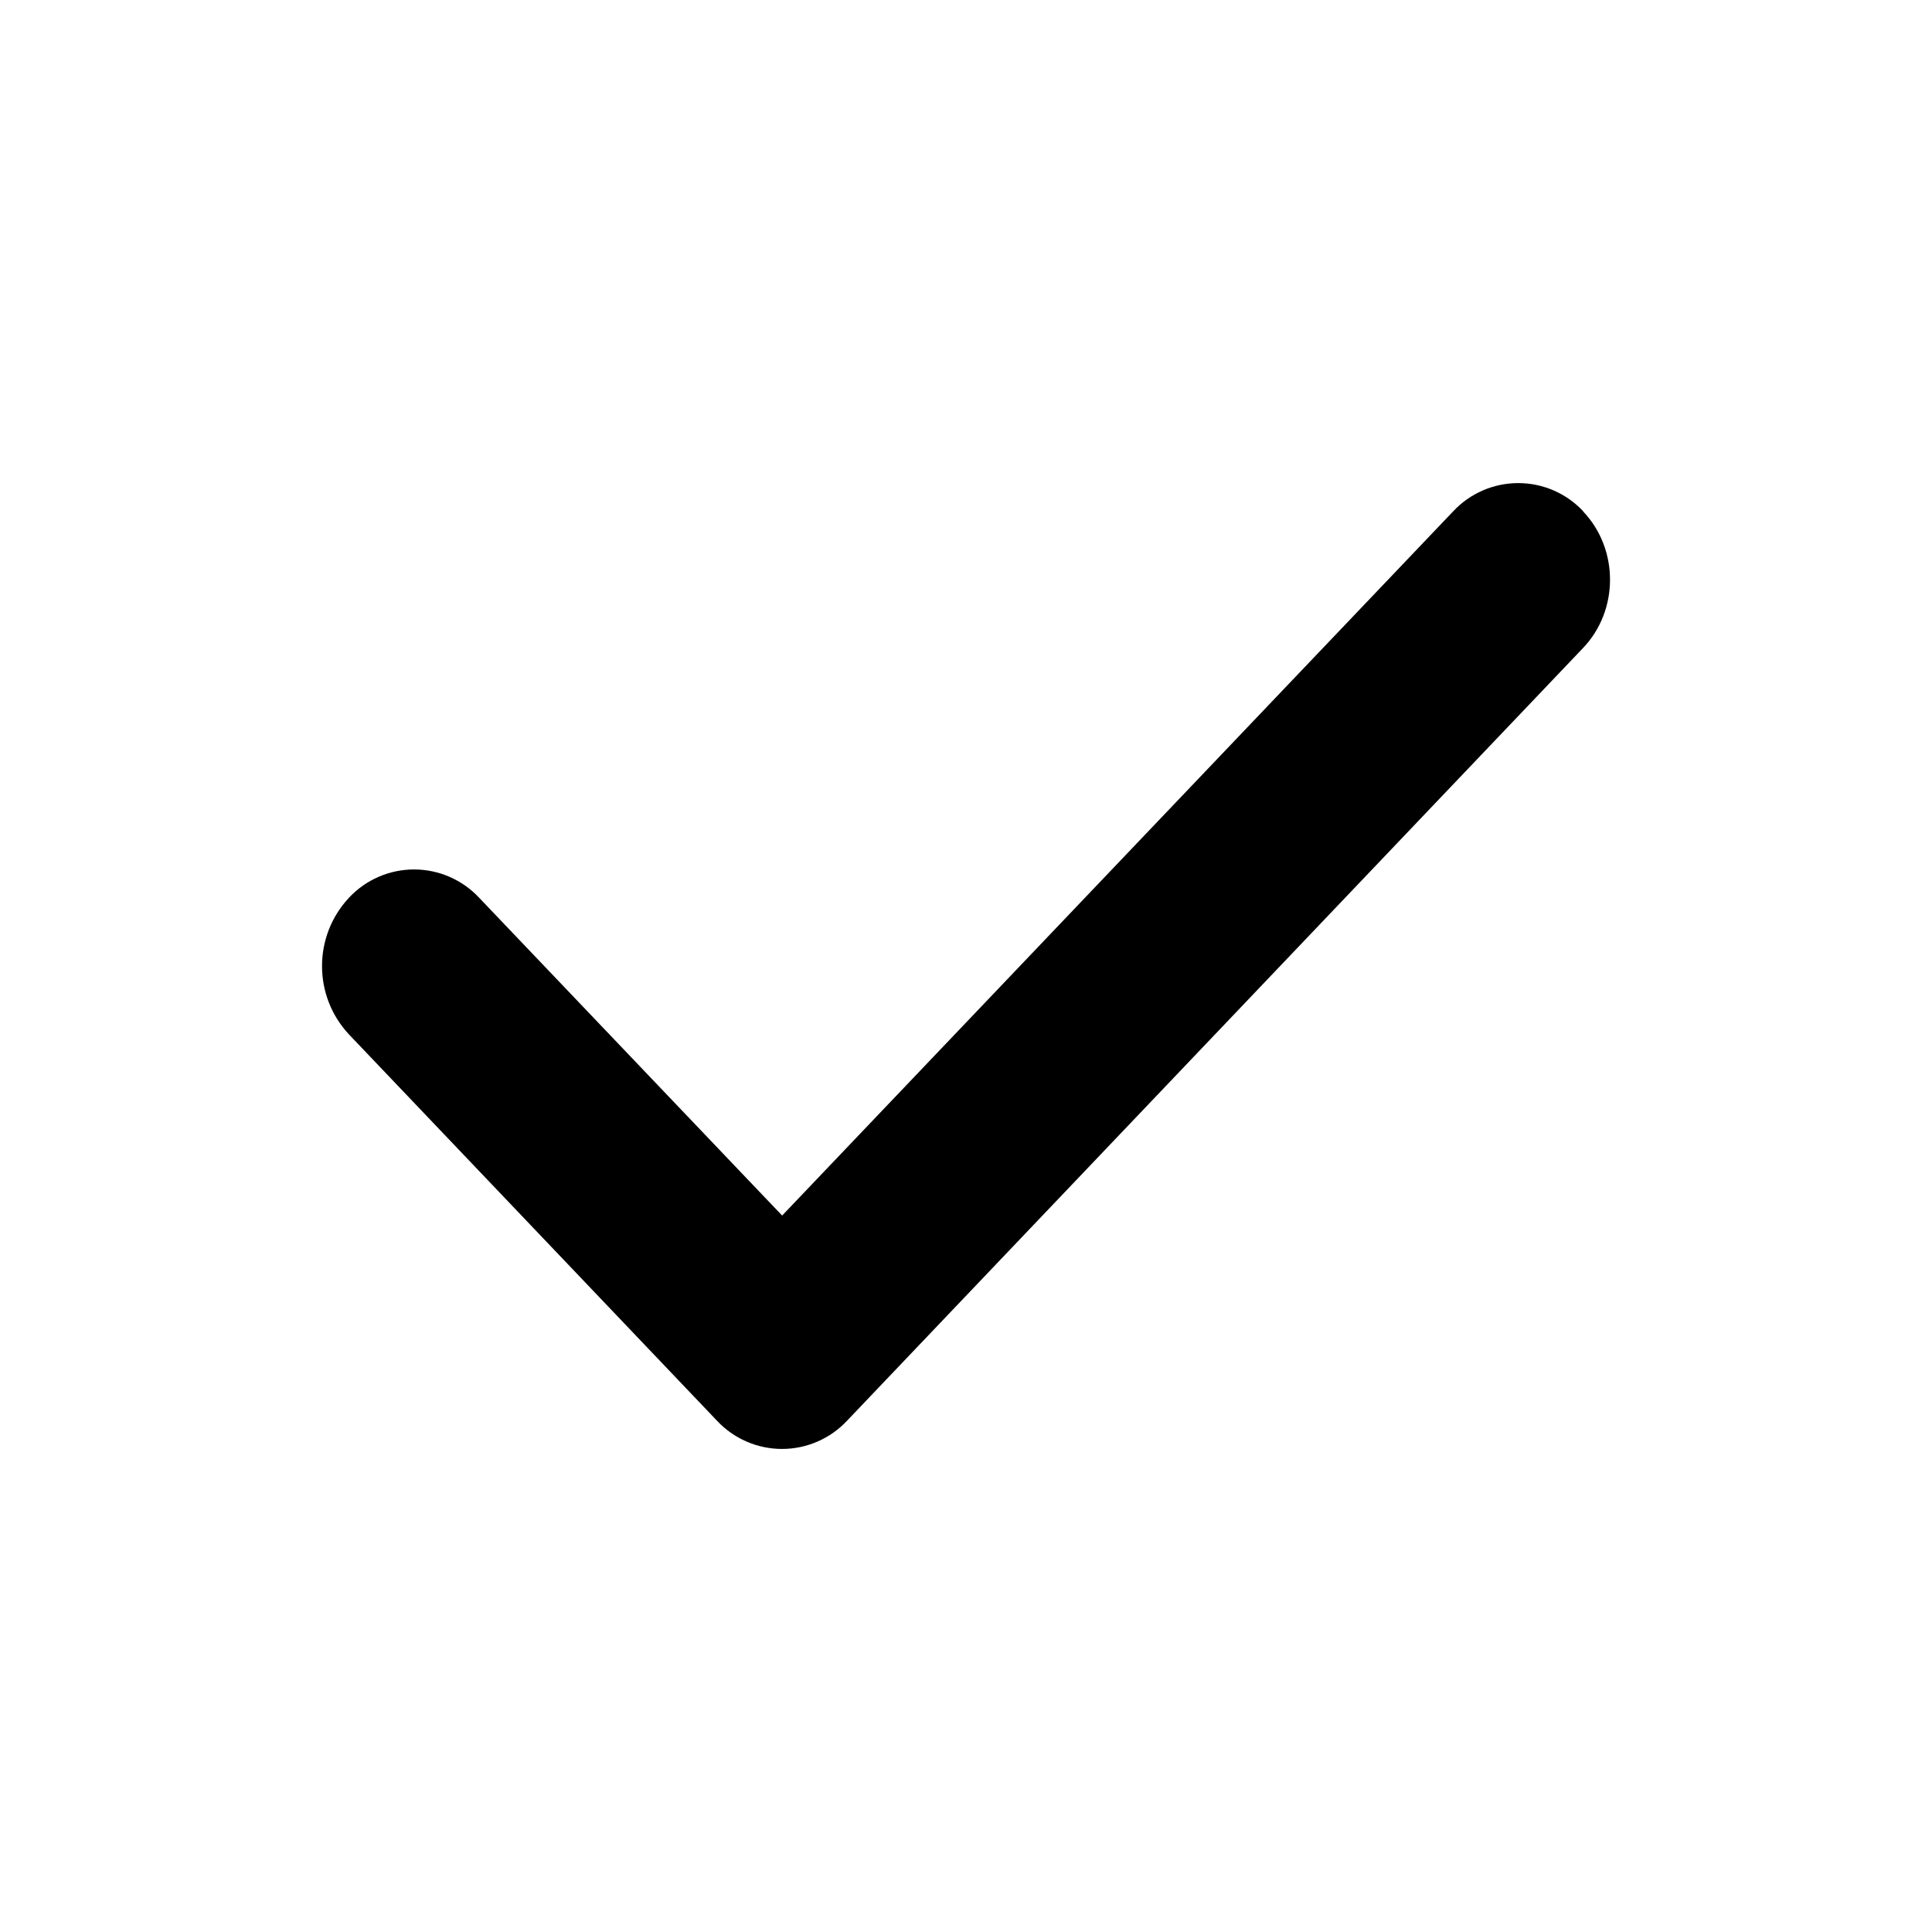
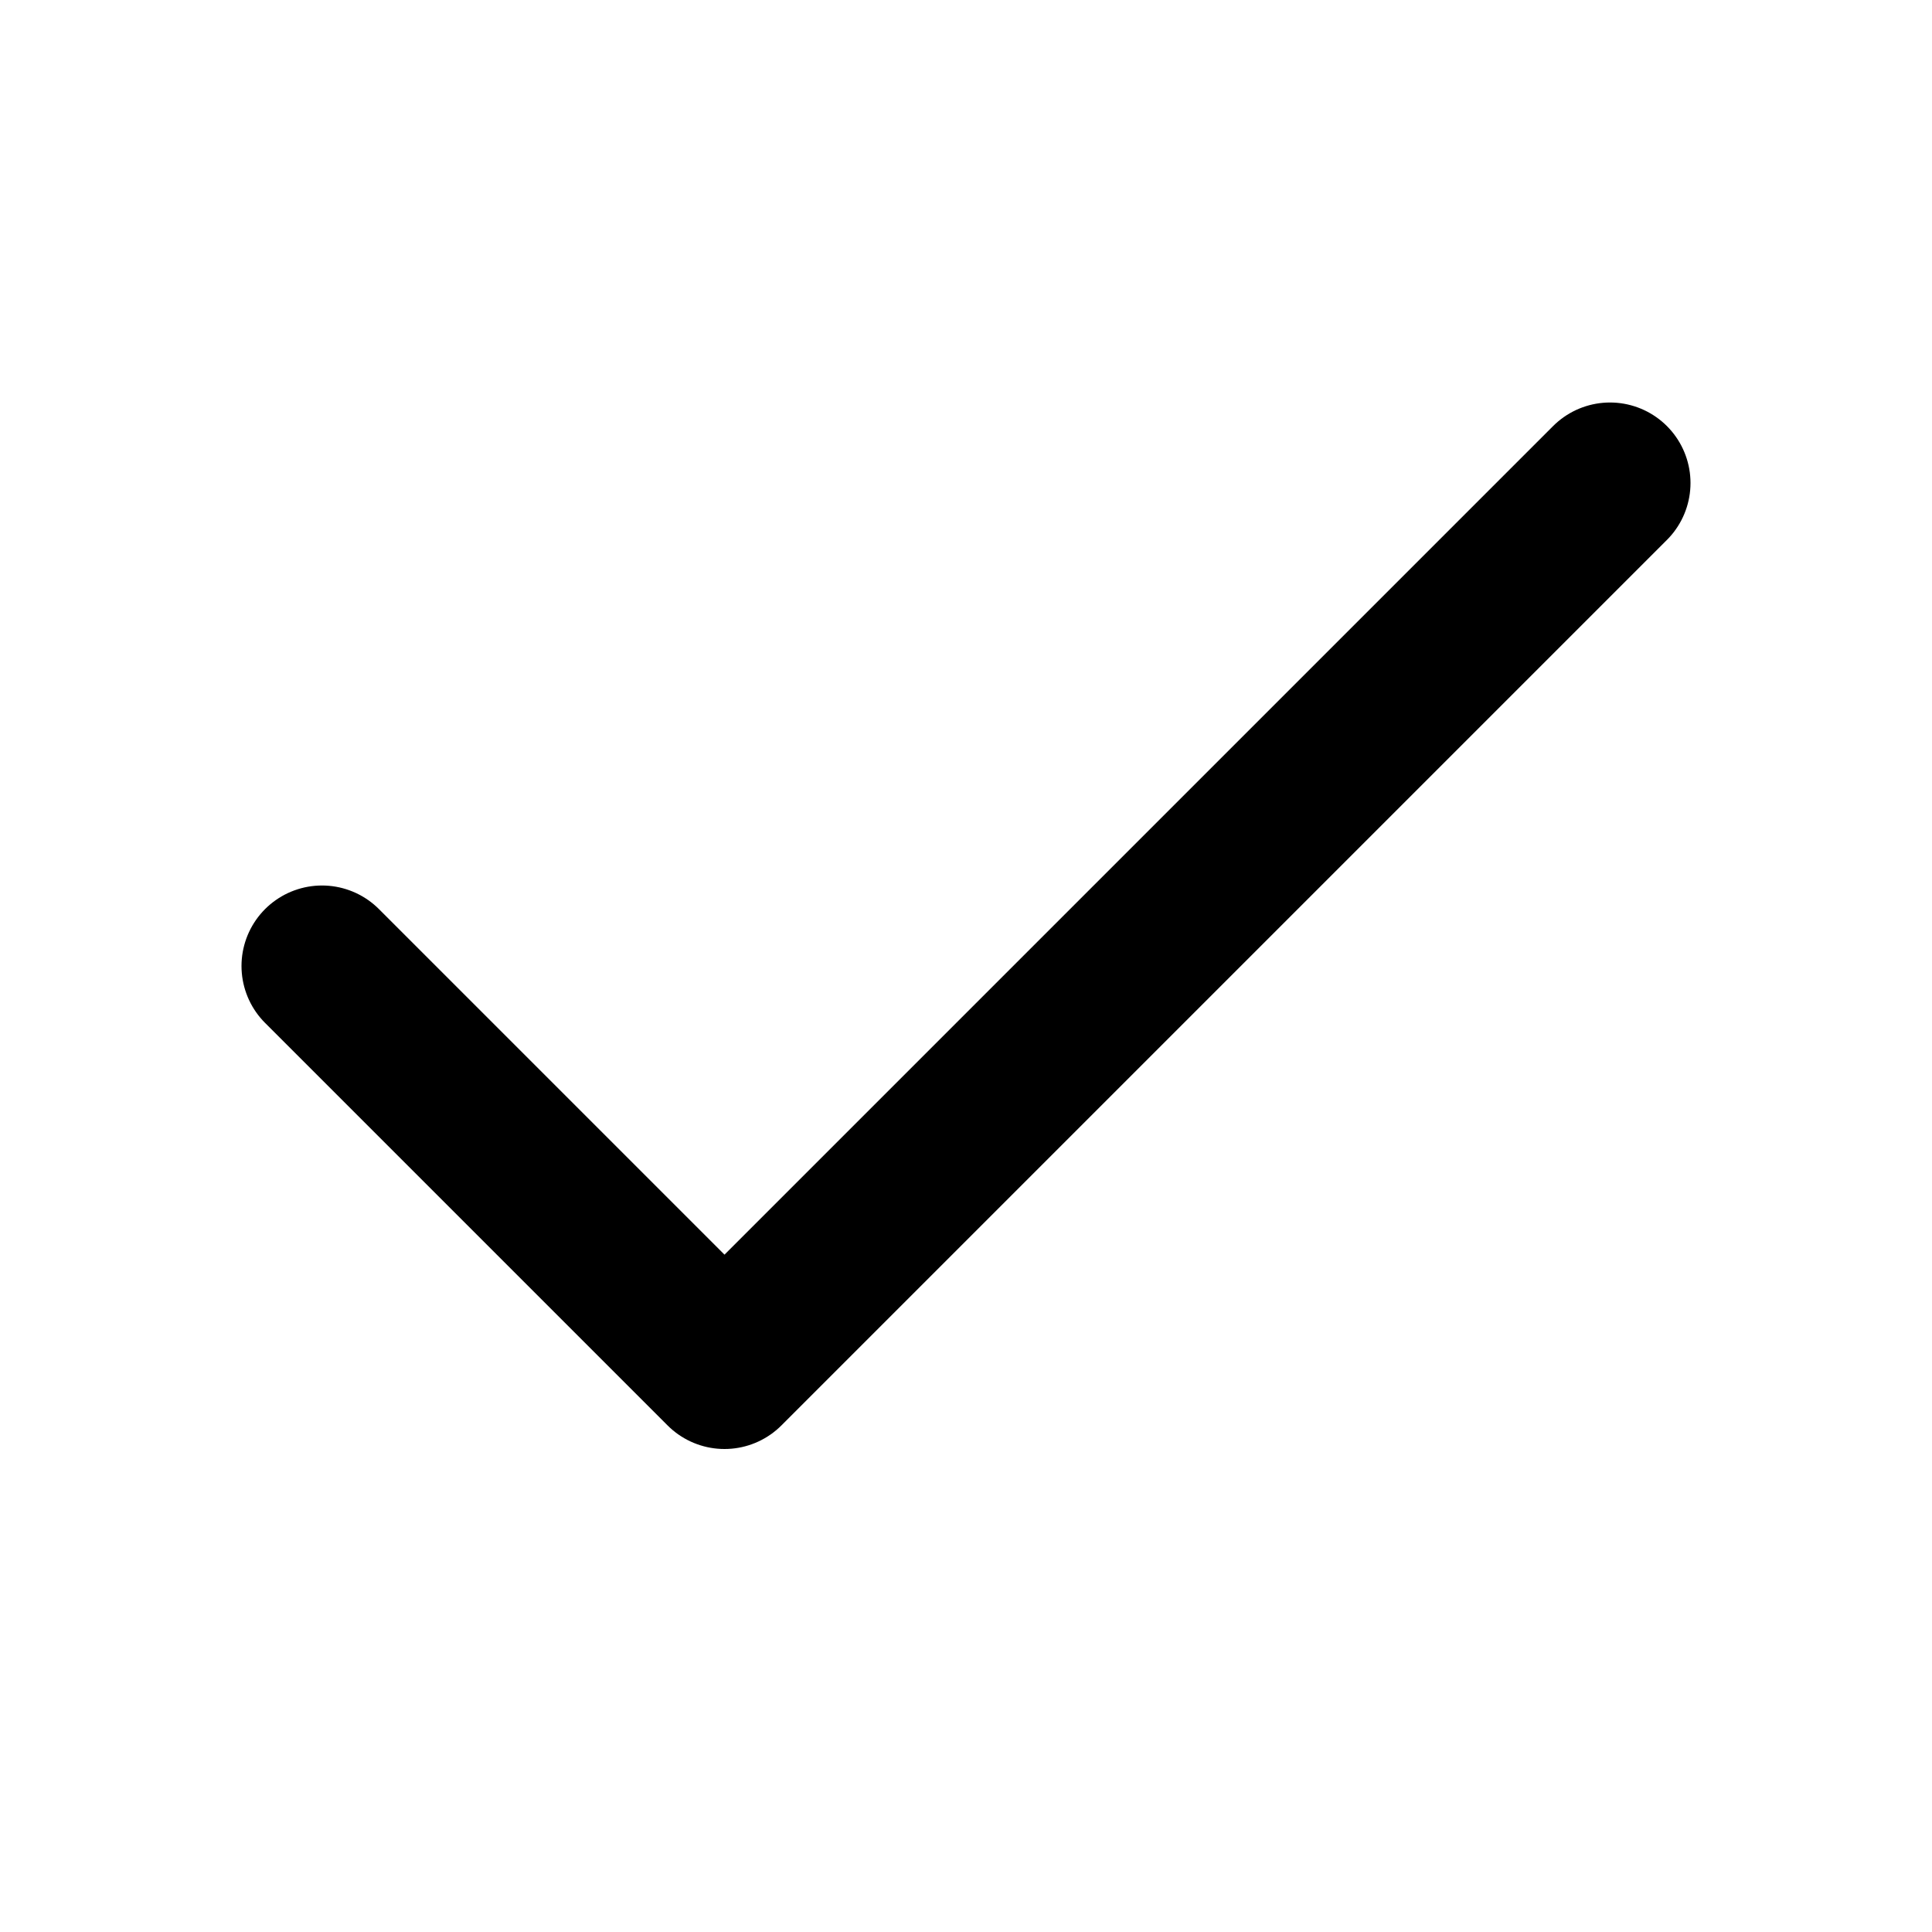
<svg xmlns="http://www.w3.org/2000/svg" width="24" height="24" viewBox="0 0 24 24" fill="none">
-   <path d="M19.665 6.352c.447.468.447 1.23 0 1.698l-9.142 9.598a1.106 1.106 0 0 1-1.617 0L4.335 12.85a1.244 1.244 0 0 1 0-1.698 1.106 1.106 0 0 1 1.617 0l3.764 3.948 8.335-8.747a1.106 1.106 0 0 1 1.618 0h-.004Z" fill="currentColor" />
+   <path d="M20 6 9 17l-5-5" stroke="currentColor" stroke-width="2" stroke-linecap="round" stroke-linejoin="round" />
</svg>
